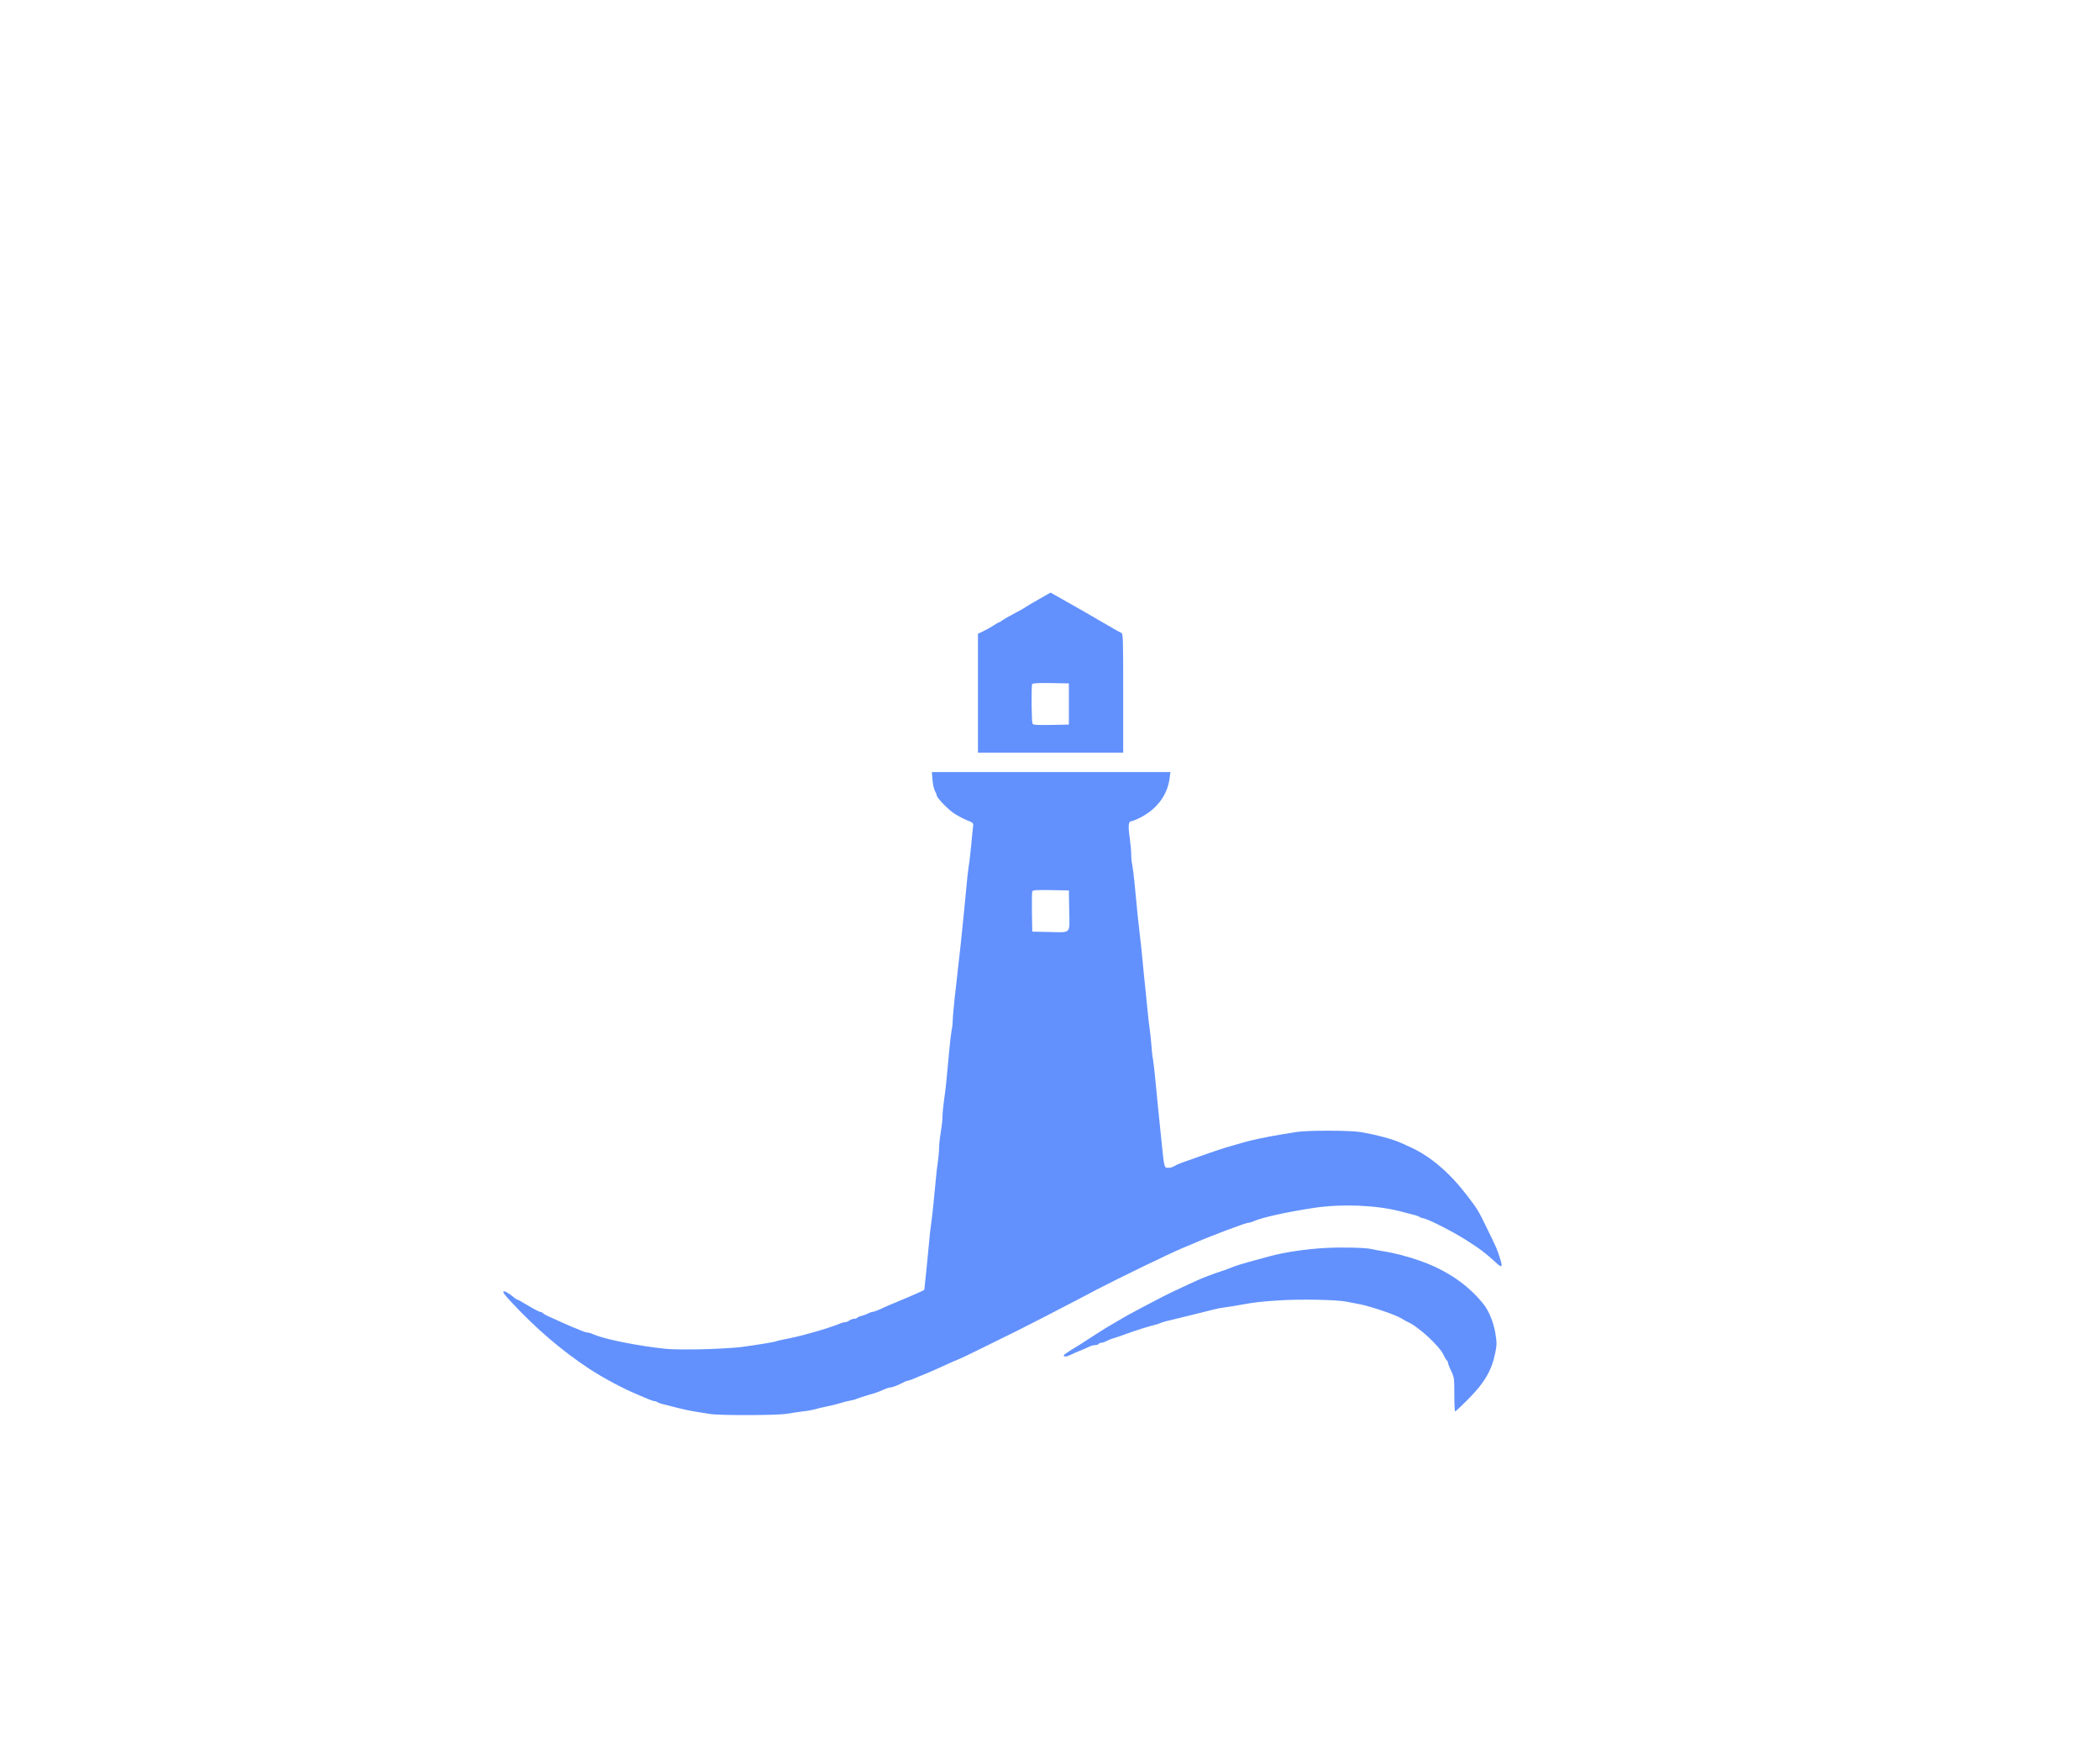
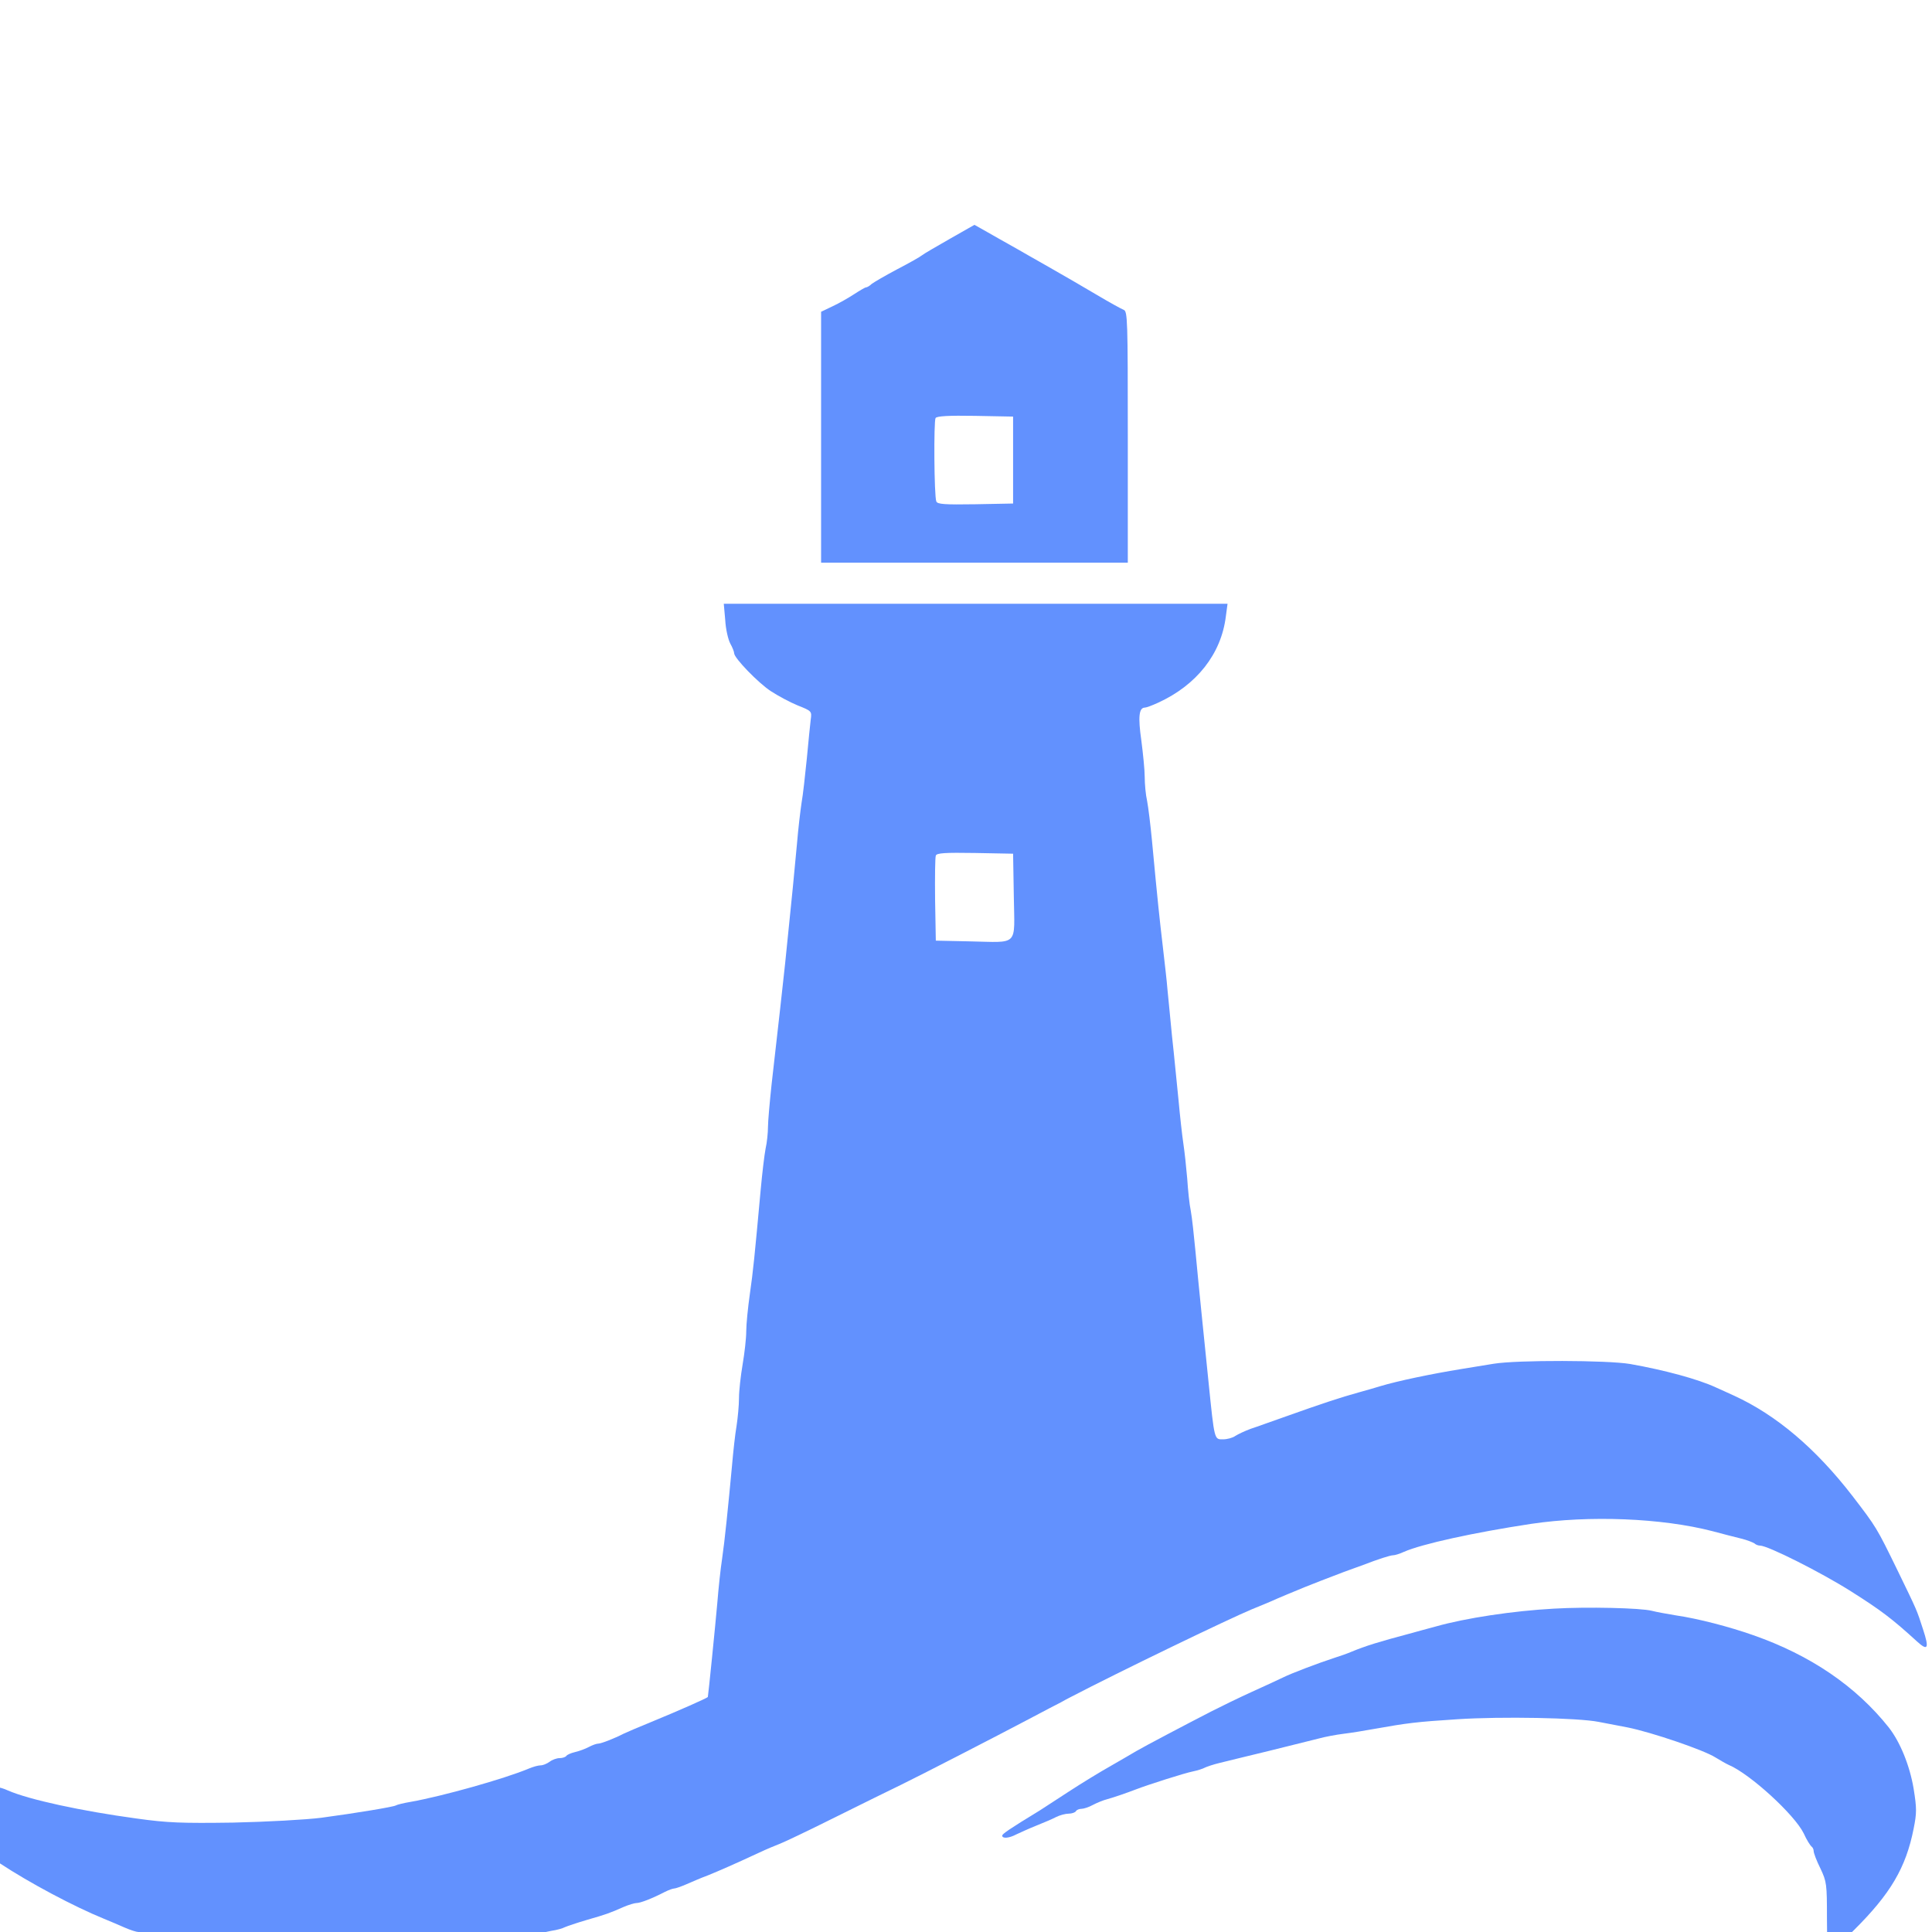
- <svg xmlns="http://www.w3.org/2000/svg" version="1.0" width="1836pt" height="1542pt" viewBox="0 0 1836 1542" preserveAspectRatio="xMidYMid meet">
+ <svg xmlns="http://www.w3.org/2000/svg" version="1.0" width="800pt" height="800pt" viewBox="515 425 800 800" preserveAspectRatio="xMidYMid meet">
  <g transform="translate(0,1542) scale(0.1,-0.1)" fill="#6291fe" stroke="none">
    <path d="M9083 10181 c-56 -32 -108 -62 -115 -68 -7 -6 -53 -32 -103 -58 -49 -26 -97 -54 -106 -61 -8 -8 -19 -14 -23 -14 -4 0 -26 -13 -49 -28 -23 -15 -63 -38 -89 -50 l-48 -23 0 -520 0 -519 635 0 635 0 0 520 c0 487 -1 521 -17 527 -10 4 -61 32 -113 63 -52 31 -142 83 -200 116 -57 32 -112 64 -121 69 -10 6 -30 17 -46 26 -15 8 -53 30 -83 47 l-55 31 -102 -58z m262 -916 l0 -180 -156 -3 c-129 -2 -158 0 -162 12 -9 22 -11 332 -3 345 5 8 54 11 164 9 l157 -3 0 -180z" />
    <path d="M8153 8603 c2 -38 12 -81 21 -98 9 -16 16 -34 16 -40 0 -20 101 -124 152 -157 29 -19 79 -46 111 -59 58 -23 59 -24 54 -59 -2 -19 -10 -91 -16 -160 -7 -69 -16 -152 -22 -185 -5 -33 -14 -109 -19 -170 -9 -101 -20 -212 -49 -495 -11 -104 -26 -236 -56 -500 -8 -75 -15 -154 -15 -177 0 -23 -4 -64 -10 -90 -5 -26 -14 -102 -20 -168 -26 -284 -31 -335 -45 -433 -8 -56 -15 -126 -15 -155 0 -29 -7 -90 -15 -137 -8 -47 -15 -109 -15 -139 0 -30 -5 -82 -10 -115 -6 -34 -14 -108 -19 -166 -16 -171 -30 -310 -41 -385 -6 -38 -15 -122 -20 -185 -8 -91 -37 -379 -39 -387 -2 -4 -124 -58 -224 -99 -59 -24 -115 -48 -125 -53 -39 -20 -93 -41 -105 -41 -7 0 -24 -6 -39 -14 -15 -8 -40 -17 -57 -21 -17 -4 -33 -11 -36 -16 -4 -5 -16 -9 -28 -9 -12 0 -31 -7 -41 -15 -11 -8 -28 -15 -38 -15 -9 0 -32 -6 -50 -14 -101 -42 -353 -113 -487 -137 -30 -5 -58 -12 -62 -15 -11 -6 -160 -31 -309 -51 -64 -8 -226 -17 -365 -20 -214 -3 -271 -1 -400 17 -228 31 -445 78 -532 116 -17 8 -38 14 -47 14 -8 0 -32 7 -53 16 -21 9 -47 20 -58 24 -23 8 -84 35 -227 100 -27 12 -50 26 -54 31 -3 5 -12 9 -20 9 -8 0 -56 25 -106 55 -50 30 -95 55 -99 55 -4 0 -14 6 -21 13 -25 23 -77 57 -88 57 -21 0 -9 -19 57 -90 216 -233 442 -427 683 -586 121 -80 307 -179 430 -229 25 -10 64 -27 87 -37 23 -10 48 -18 56 -18 7 0 17 -3 21 -7 4 -5 29 -13 54 -20 26 -6 81 -20 123 -31 41 -11 109 -26 150 -32 41 -6 101 -16 134 -22 80 -14 581 -13 670 1 39 7 102 16 142 21 39 4 87 13 105 18 18 6 69 18 113 27 44 9 98 23 120 30 22 7 57 16 79 20 21 3 46 10 55 15 9 4 50 18 91 30 80 23 94 28 153 54 21 9 45 16 53 16 16 0 65 19 117 46 16 8 33 14 38 14 6 0 29 8 52 18 23 10 62 27 87 36 49 20 111 47 210 93 36 17 75 33 86 37 12 4 116 53 230 110 115 57 238 118 274 135 82 40 391 199 533 274 59 31 117 62 130 68 12 7 29 16 37 20 205 107 657 325 753 365 34 14 71 29 82 34 19 9 98 42 140 59 29 12 92 36 160 62 33 12 69 25 80 29 62 24 112 40 124 40 7 0 27 6 44 14 75 33 290 80 527 116 241 36 541 24 750 -30 41 -11 95 -25 120 -31 25 -6 49 -16 55 -20 5 -5 15 -9 23 -9 32 0 251 -110 376 -189 125 -79 171 -114 274 -208 45 -41 51 -29 25 50 -27 83 -22 72 -107 247 -85 174 -86 176 -185 305 -152 197 -316 336 -491 416 -25 11 -58 27 -75 34 -73 34 -213 72 -355 97 -94 16 -467 17 -565 1 -38 -6 -99 -16 -135 -22 -123 -20 -262 -49 -335 -71 -16 -5 -57 -17 -90 -26 -70 -19 -160 -49 -300 -99 -55 -19 -120 -43 -145 -51 -25 -9 -54 -23 -65 -30 -11 -8 -34 -14 -51 -14 -36 0 -35 -6 -60 240 -8 80 -21 208 -29 285 -8 77 -19 192 -25 255 -6 63 -14 138 -19 165 -6 28 -12 88 -15 135 -4 47 -11 112 -16 145 -5 33 -14 114 -20 180 -7 66 -18 185 -27 265 -8 80 -16 168 -19 195 -2 28 -11 106 -19 175 -14 120 -21 183 -45 440 -6 63 -15 137 -20 163 -6 26 -10 71 -10 100 0 29 -7 97 -14 151 -14 98 -10 136 15 136 6 0 30 9 54 20 160 73 262 202 281 358 l7 52 -1043 0 -1043 0 6 -67z m1195 -1145 c3 -210 23 -190 -183 -186 l-140 3 -3 170 c-1 93 0 175 3 182 3 11 39 13 162 11 l158 -3 3 -177z" />
    <path d="M11585 4509 c-168 -9 -367 -39 -490 -74 -27 -7 -77 -21 -110 -30 -124 -33 -180 -50 -240 -75 -16 -7 -48 -18 -70 -25 -65 -21 -178 -64 -210 -80 -16 -8 -75 -35 -130 -60 -55 -25 -131 -62 -170 -82 -105 -54 -276 -144 -310 -164 -16 -10 -64 -37 -105 -61 -41 -23 -120 -71 -175 -107 -56 -37 -110 -71 -120 -78 -128 -78 -155 -97 -155 -104 0 -13 28 -11 58 5 15 7 52 24 82 36 30 12 68 28 83 36 16 8 39 14 52 14 13 0 27 5 30 10 3 6 14 10 23 10 9 0 31 7 47 16 17 9 44 20 60 24 29 8 78 25 120 41 49 19 203 68 235 74 19 4 41 11 50 16 8 4 35 13 60 19 25 6 117 29 205 50 88 22 180 45 205 51 25 7 72 16 105 20 33 4 87 13 120 19 146 26 180 30 350 41 183 12 500 6 585 -11 25 -5 79 -15 120 -23 99 -20 314 -93 363 -124 21 -13 46 -27 55 -31 88 -37 273 -206 311 -284 12 -27 27 -50 32 -54 5 -3 9 -12 9 -19 0 -8 12 -40 28 -72 26 -55 27 -65 27 -205 0 -82 3 -148 7 -148 4 0 51 44 105 98 151 150 215 258 247 420 13 65 13 84 0 165 -16 96 -56 194 -103 254 -136 171 -324 299 -561 382 -99 35 -230 69 -320 82 -36 6 -81 14 -100 19 -47 12 -268 17 -405 9z" />
  </g>
</svg>
